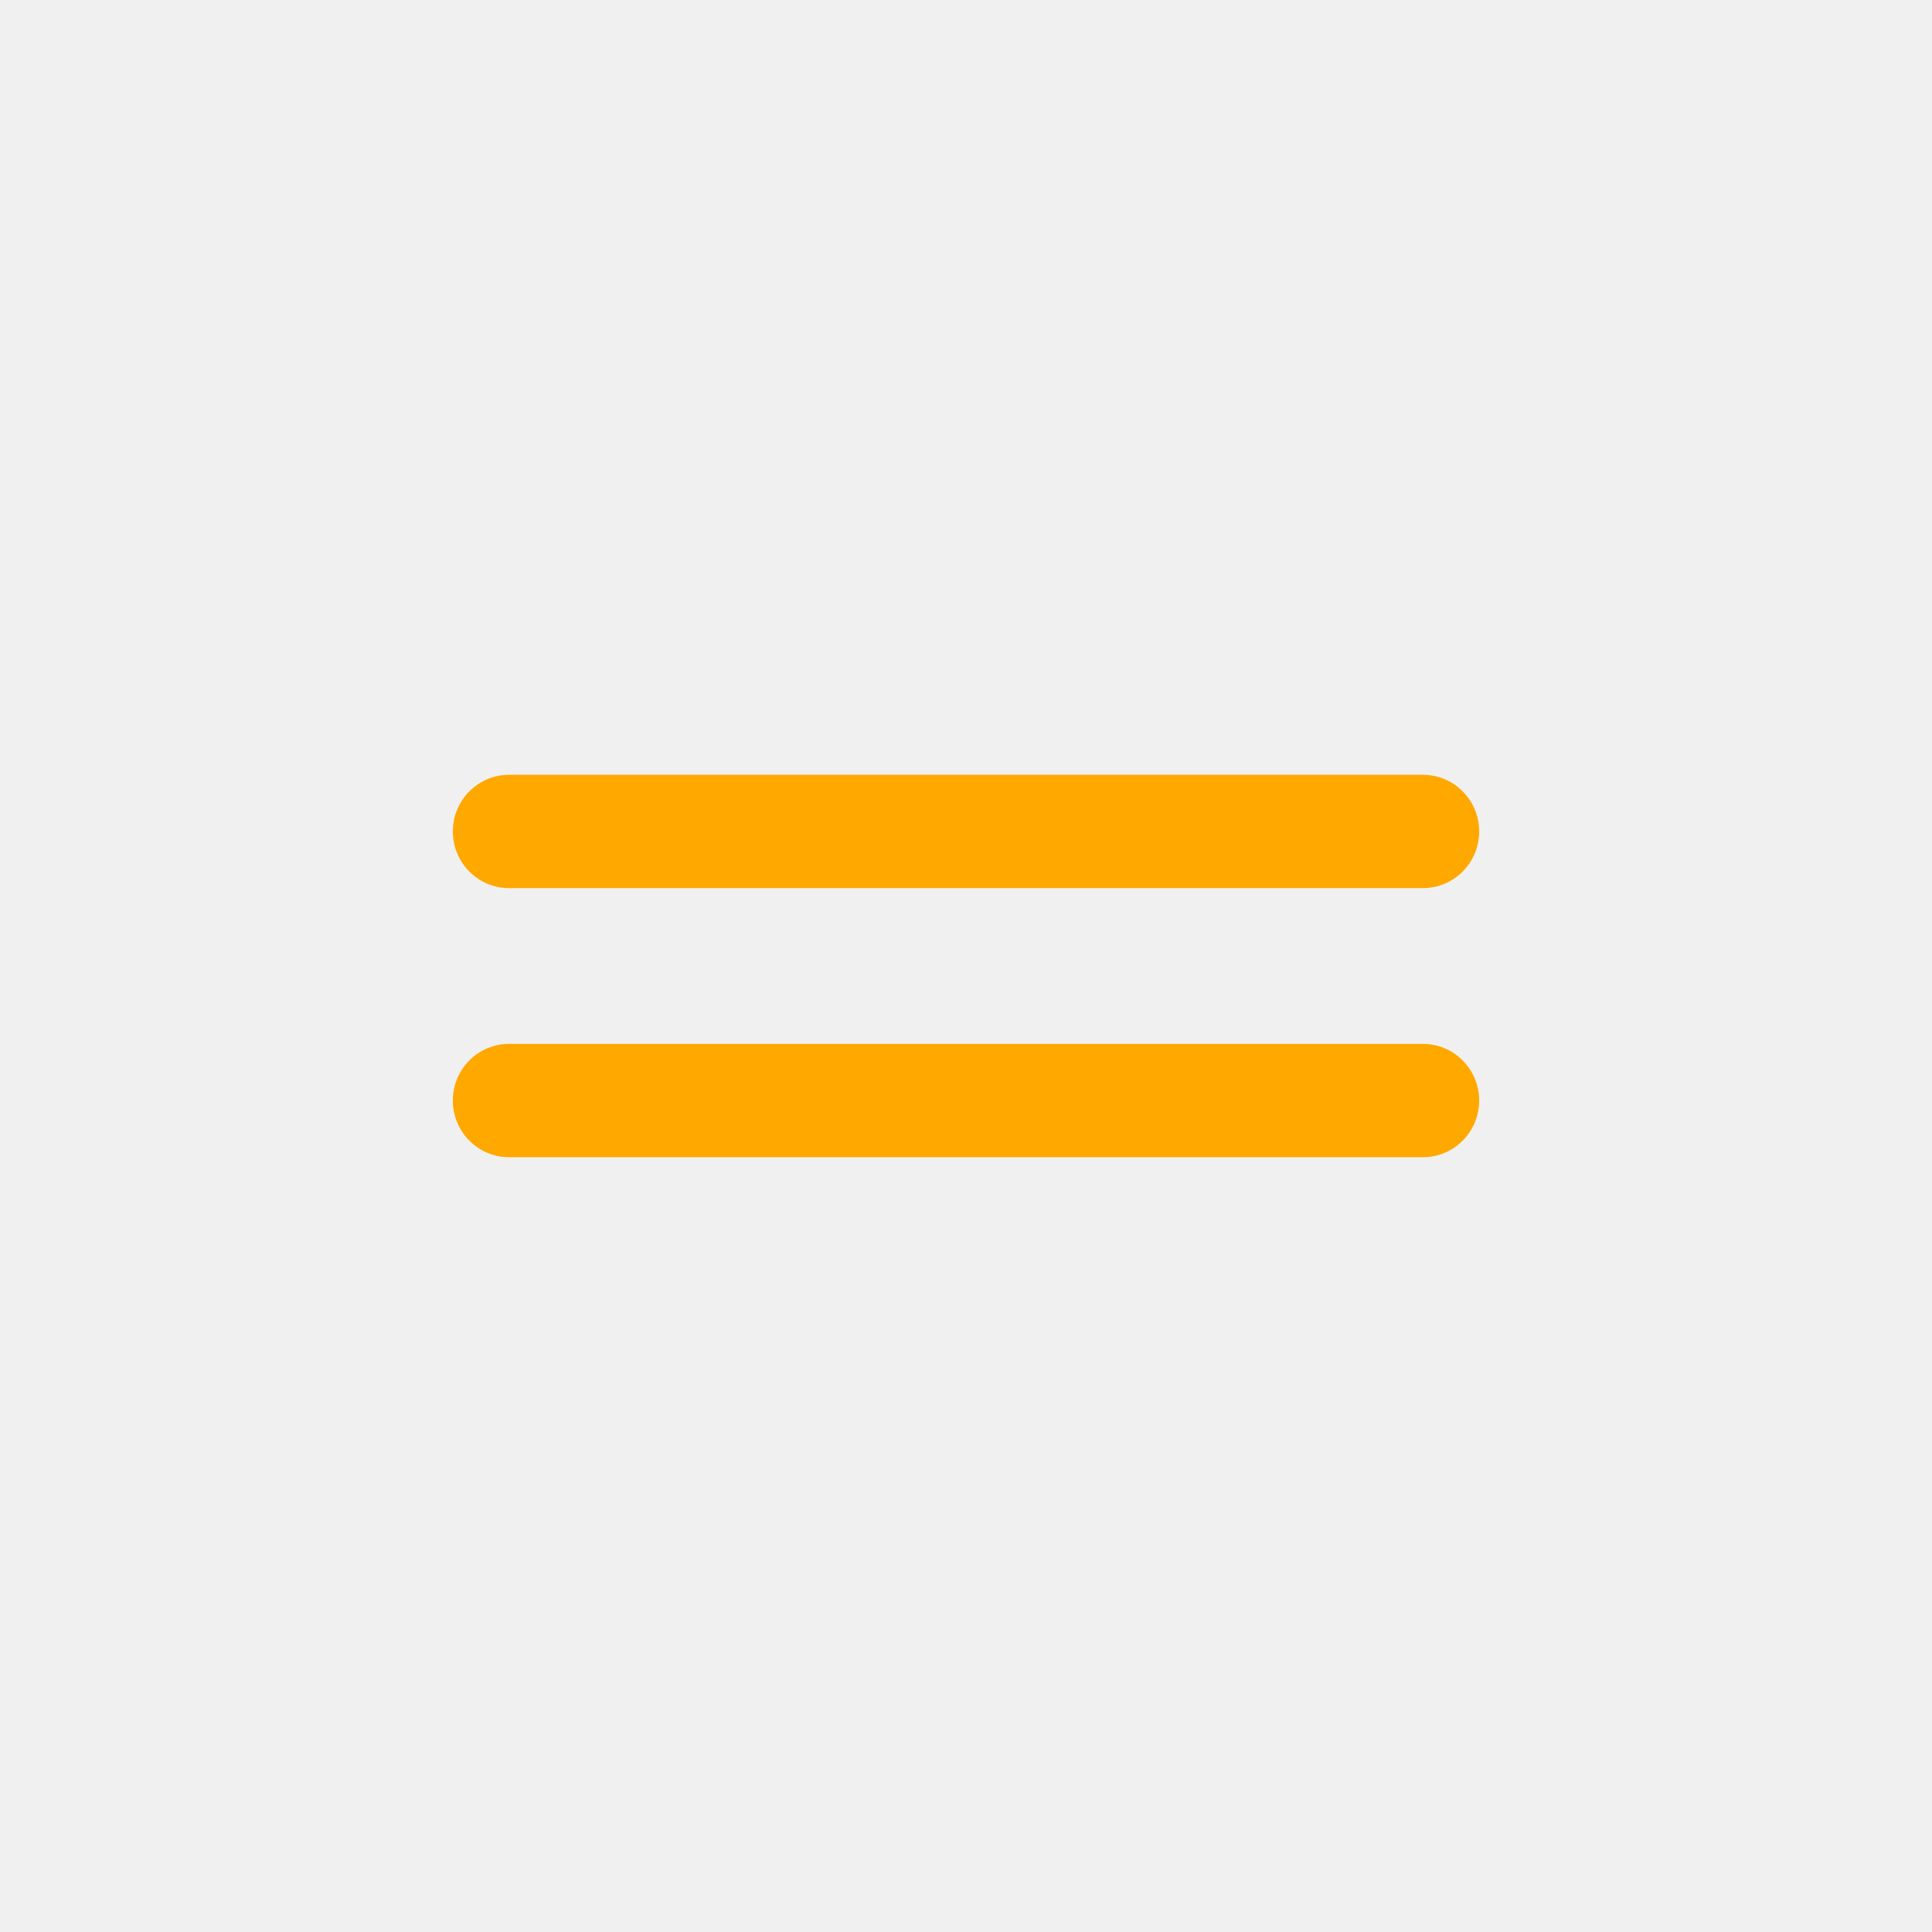
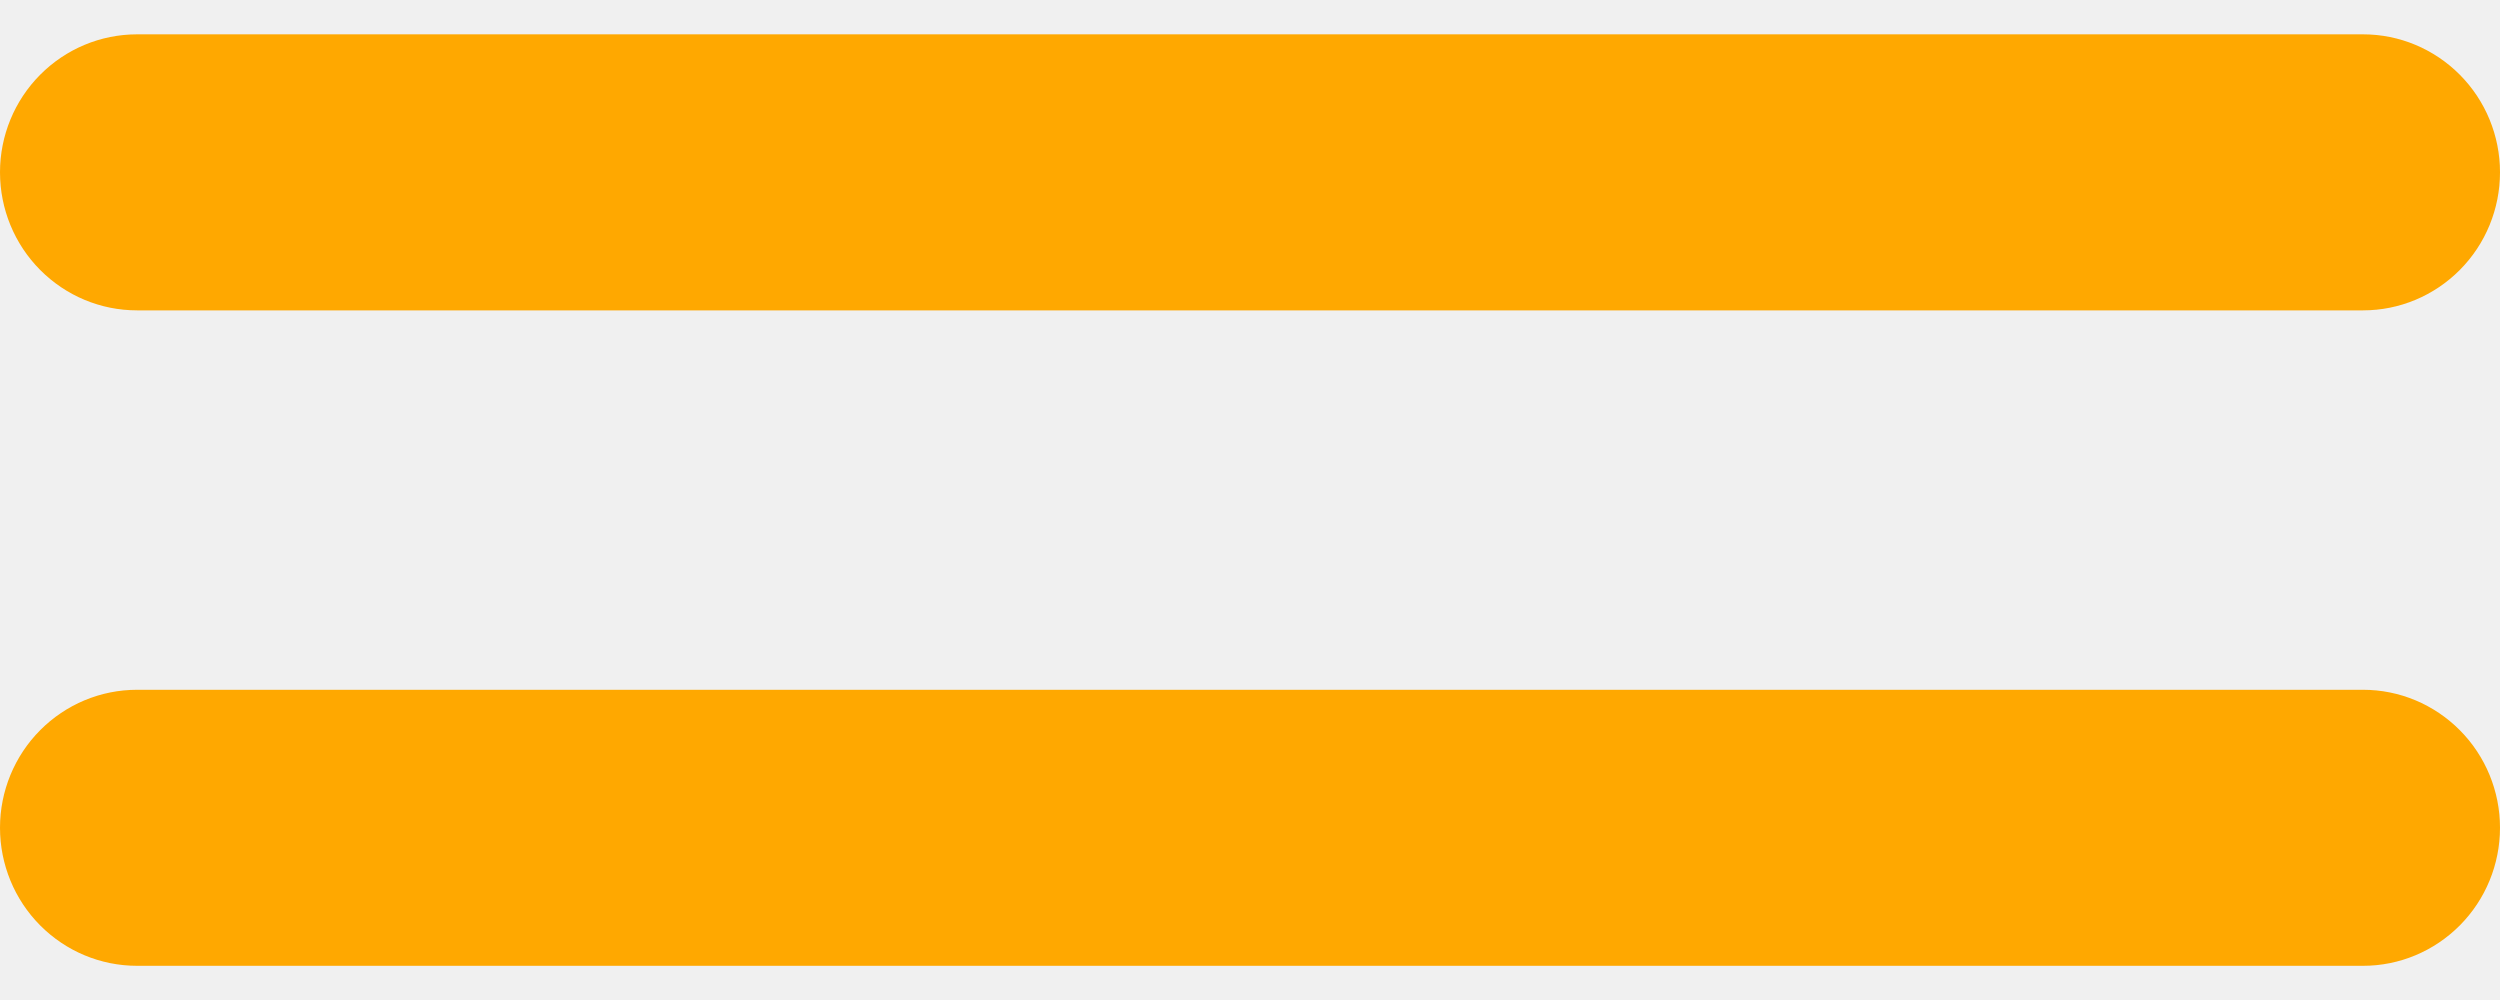
- <svg xmlns="http://www.w3.org/2000/svg" width="32" height="32" viewBox="0 0 32 32" fill="none">
+ <svg xmlns="http://www.w3.org/2000/svg" width="20" height="8" viewBox="7.5 12.833 17 6.333" fill="none">
  <g clip-path="url(#clip0_510825_436)">
    <path d="M23.569 19.167L8.432 19.167C8.184 19.167 7.948 19.068 7.773 18.892C7.598 18.716 7.5 18.477 7.5 18.228C7.5 17.98 7.598 17.741 7.773 17.565C7.948 17.389 8.184 17.29 8.432 17.29L23.569 17.29C23.816 17.29 24.052 17.389 24.227 17.565C24.402 17.741 24.5 17.98 24.5 18.228C24.5 18.477 24.402 18.716 24.227 18.892C24.052 19.068 23.816 19.167 23.569 19.167Z" fill="#FFA800" />
    <path d="M23.569 14.71L8.432 14.71C8.184 14.71 7.948 14.611 7.773 14.435C7.598 14.259 7.5 14.02 7.5 13.771C7.5 13.523 7.598 13.284 7.773 13.108C7.948 12.932 8.184 12.833 8.432 12.833L23.569 12.833C23.816 12.833 24.052 12.932 24.227 13.108C24.402 13.284 24.5 13.523 24.5 13.771C24.5 14.02 24.402 14.259 24.227 14.435C24.052 14.611 23.816 14.71 23.569 14.71Z" fill="#FFA800" />
  </g>
  <defs>
    <clipPath id="clip0_510825_436">
      <rect width="17" height="6.333" fill="white" transform="translate(7.5 12.8333)" />
    </clipPath>
  </defs>
</svg>
